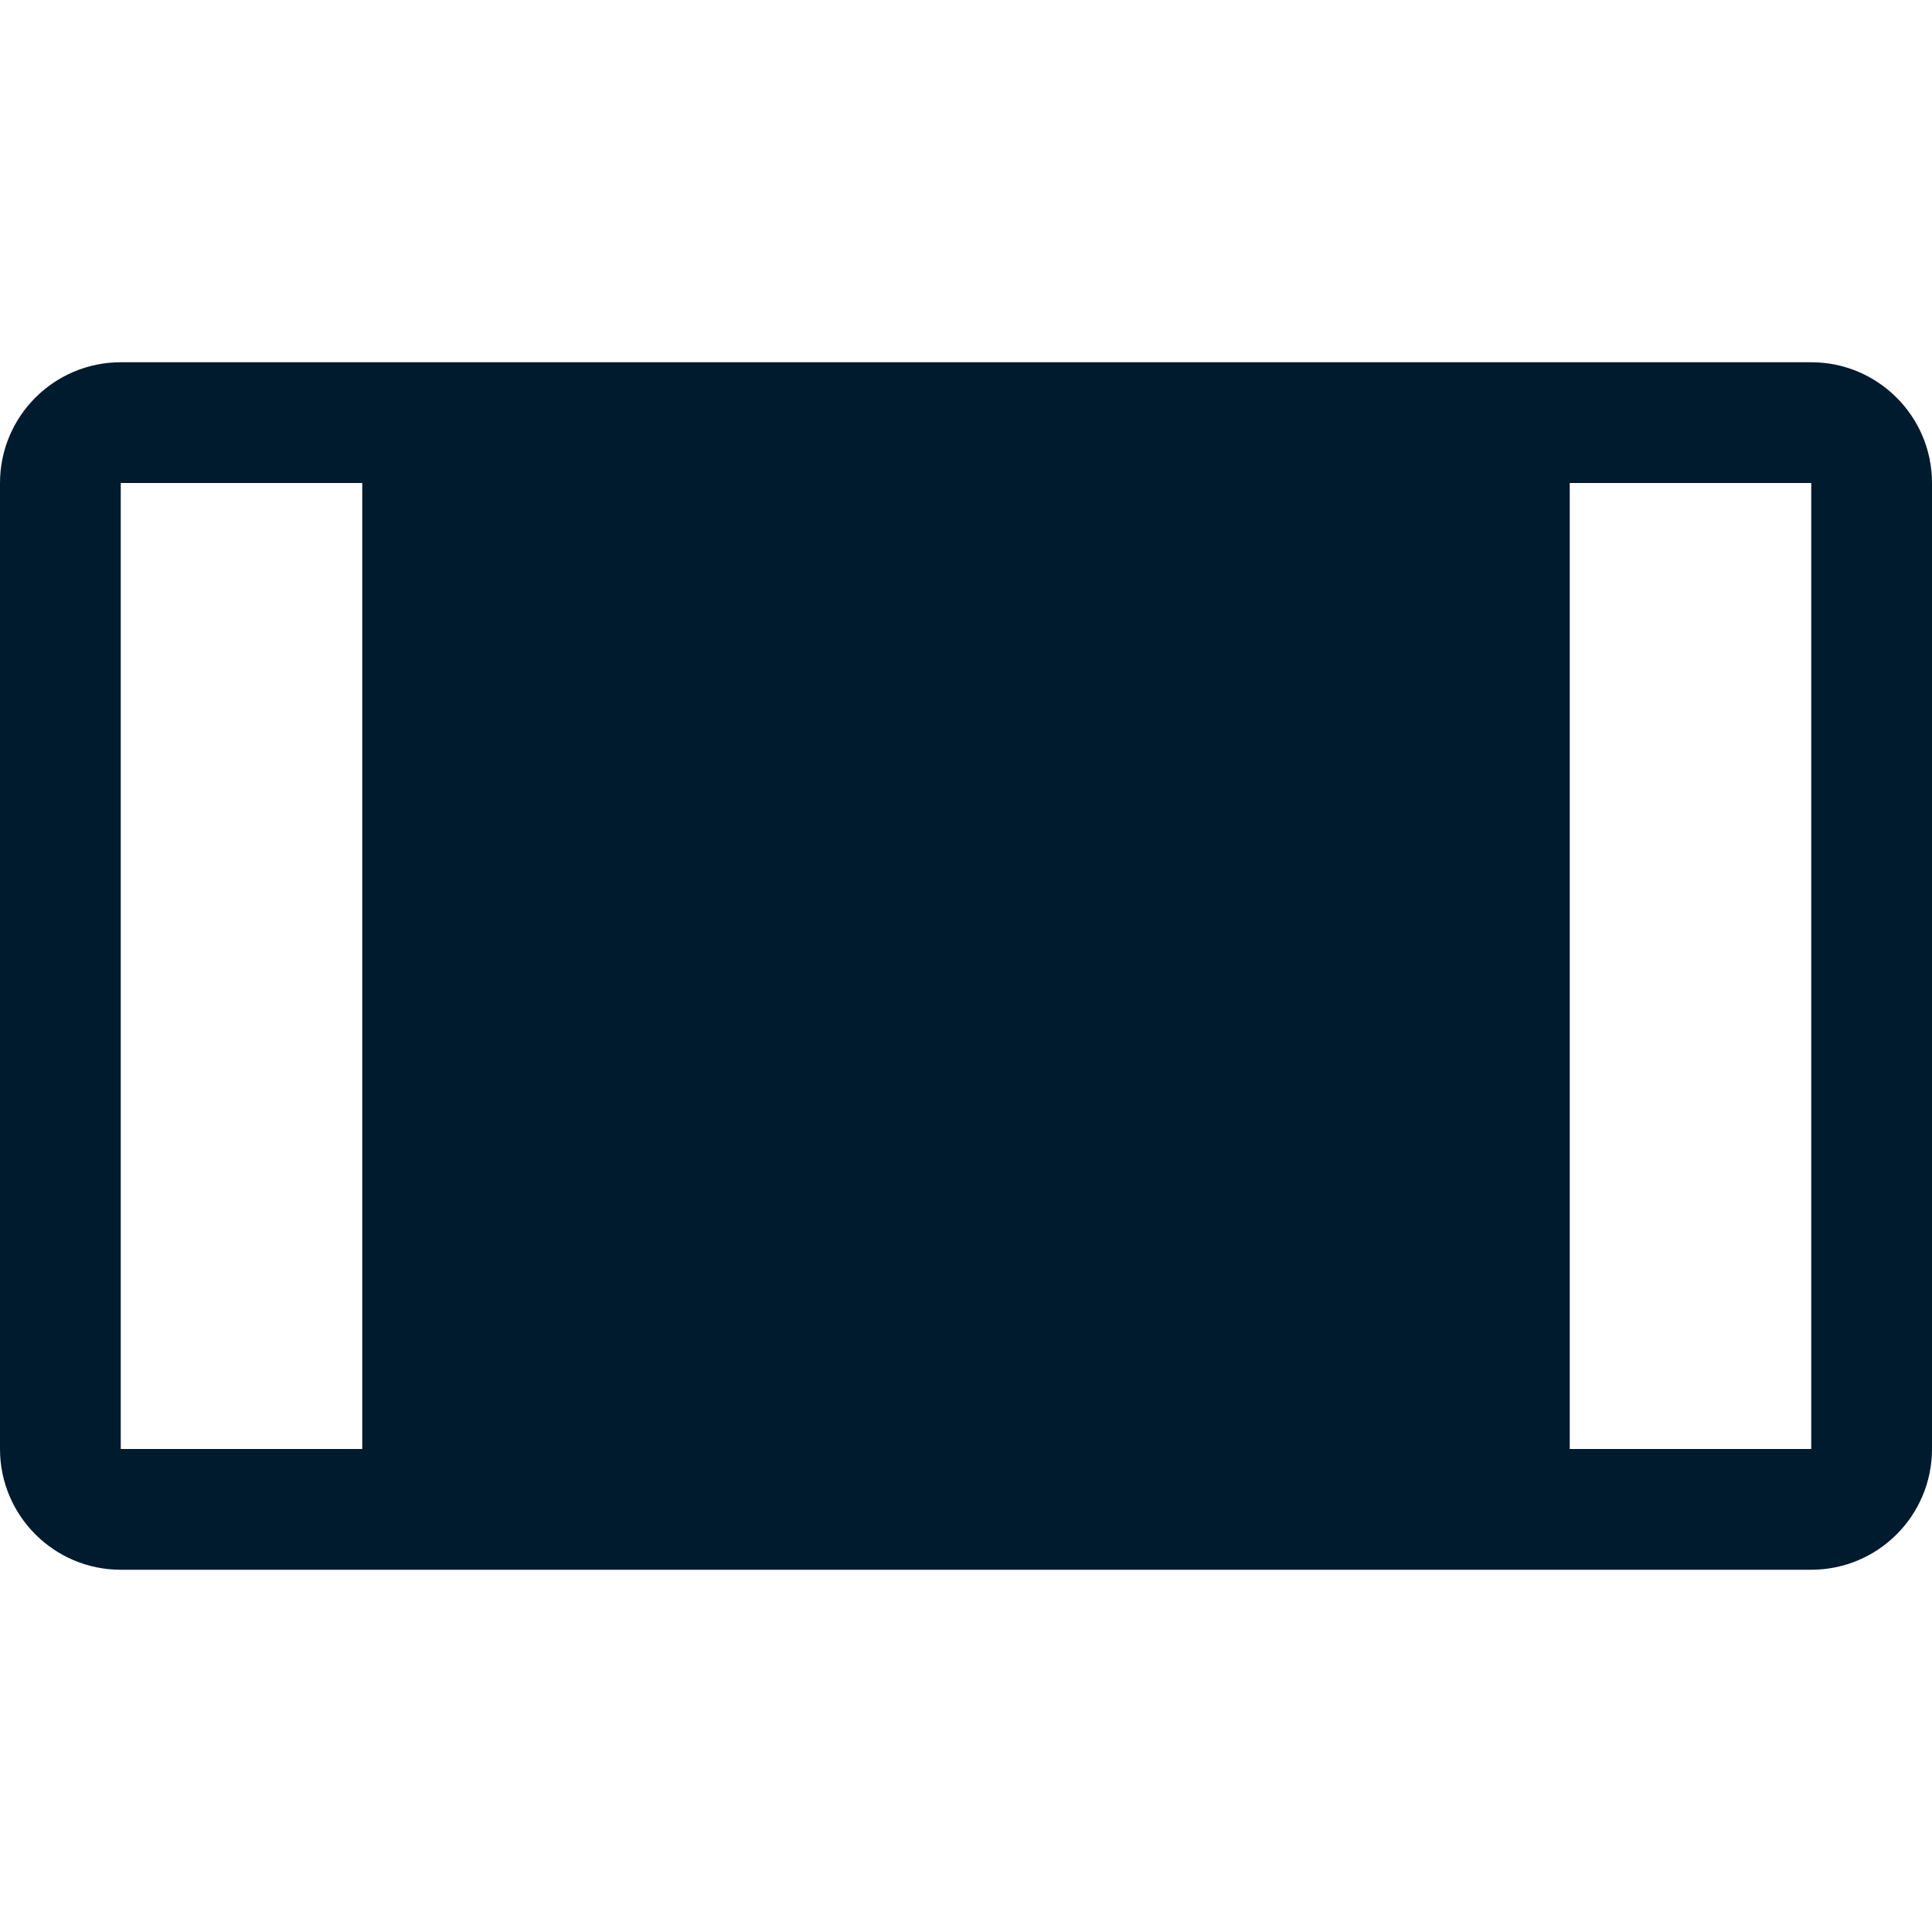
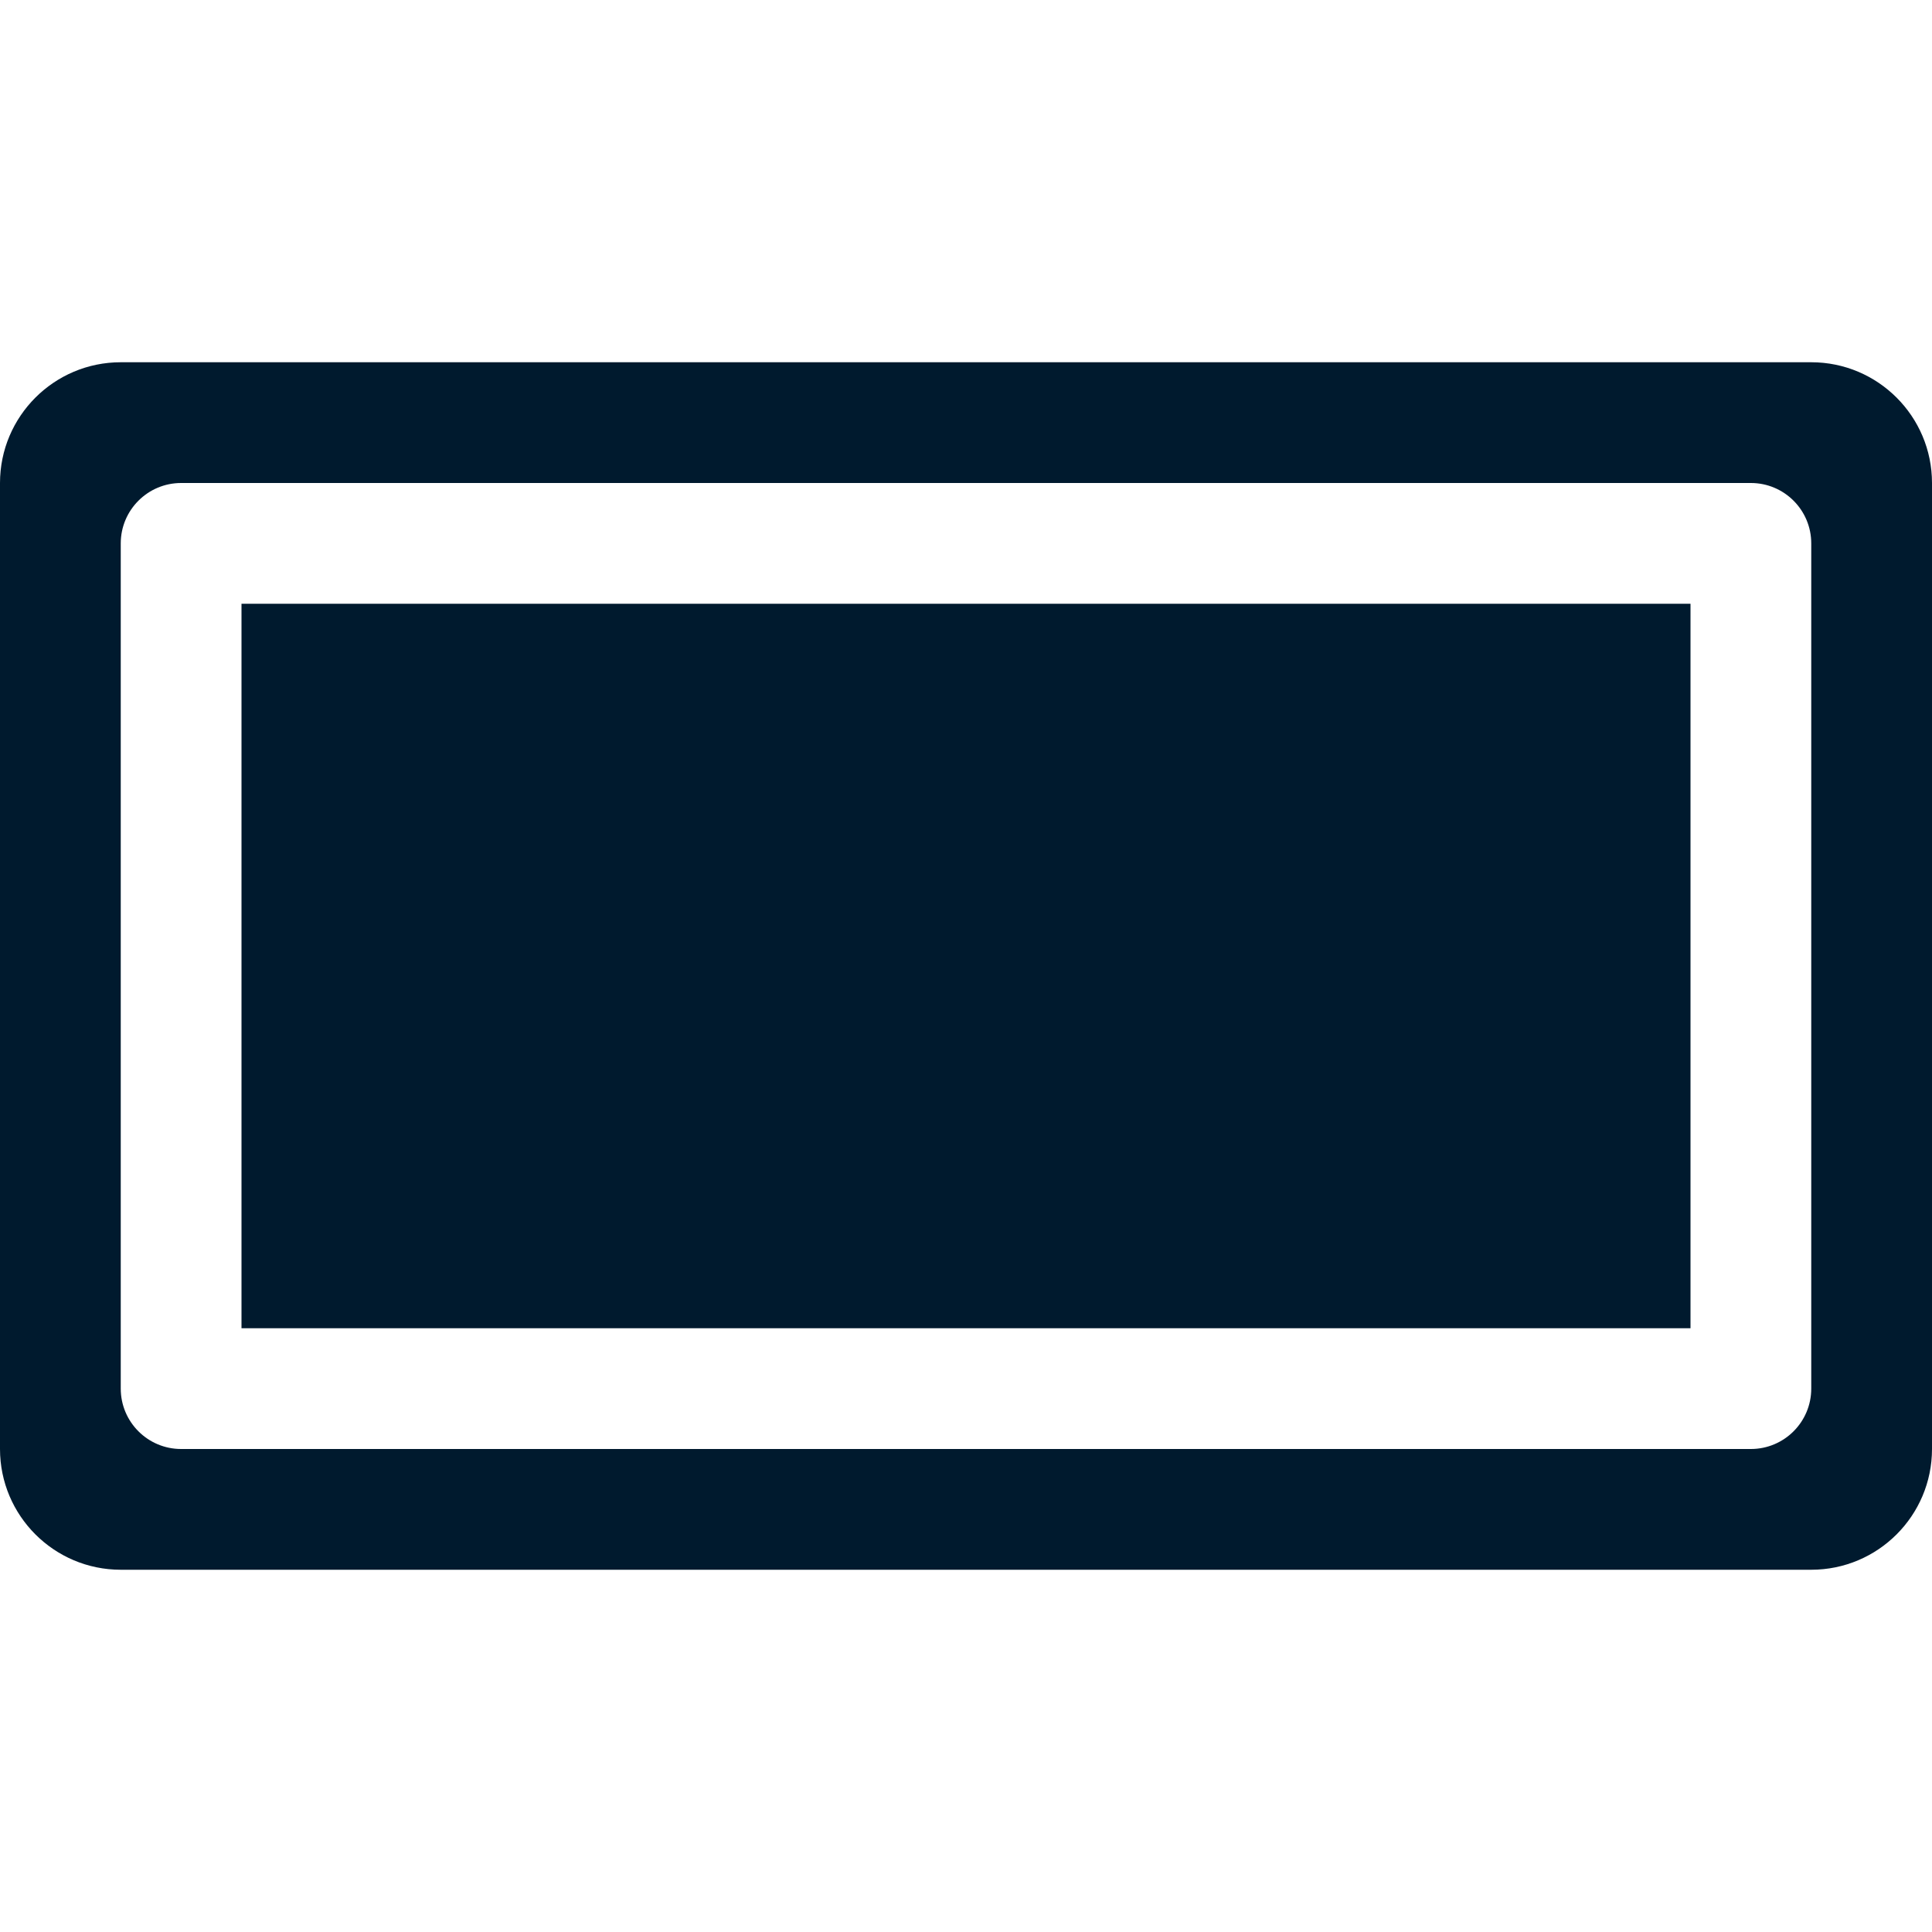
<svg xmlns="http://www.w3.org/2000/svg" width="16px" height="16px" viewBox="0 0 16 16" version="1.1">
  <g id="桌面版" stroke="none" stroke-width="1" fill="none" fill-rule="evenodd">
-     <g id="画板" transform="translate(-16, -14)">
-       <g id="拉伸-hover" transform="translate(16, 14)">
-         <rect id="矩形备份-20" x="0" y="0" width="16" height="16" />
-         <path d="M1,13 C0.448,13 0,12.552 0,12 L0,4 C0,3.448 0.448,3 1,3 L15,3 C15.552,3 16,3.448 16,4 L16,12 C16,12.552 15.552,13 15,13 L1,13 Z M3,4 L1,4 L1,12 L3,12 L3,4 Z M15,4 L13,4 L13,12 L15,12 L15,4 Z" id="形状结合" fill="#001A2E" />
+     <g id="画板" transform="translate(-62, -14)">
+       <g id="适应-hover" transform="translate(62, 14)">
+         <rect id="矩形" x="0" y="0" width="16" height="16" />
+         <path d="M15,3 C15.552,3 16,3.448 16,4 L16,12 C16,12.552 15.552,13 15,13 L1,13 C0.448,13 6.76353751e-17,12.552 0,12 L0,4 C-6.76353751e-17,3.448 0.448,3 1,3 L15,3 Z M14.5,4 L1.5,4 C1.224,4 1,4.224 1,4.5 L1,4.5 L1,11.5 C1,11.776 1.224,12 1.5,12 L1.5,12 L14.5,12 C14.776,12 15,11.776 15,11.5 L15,11.5 L15,4.5 C15,4.224 14.776,4 14.5,4 L14.5,4 Z M14,5 L14,11 L2,11 L2,5 L14,5 Z" id="形状结合" fill="#001A2E" />
      </g>
    </g>
  </g>
</svg>
